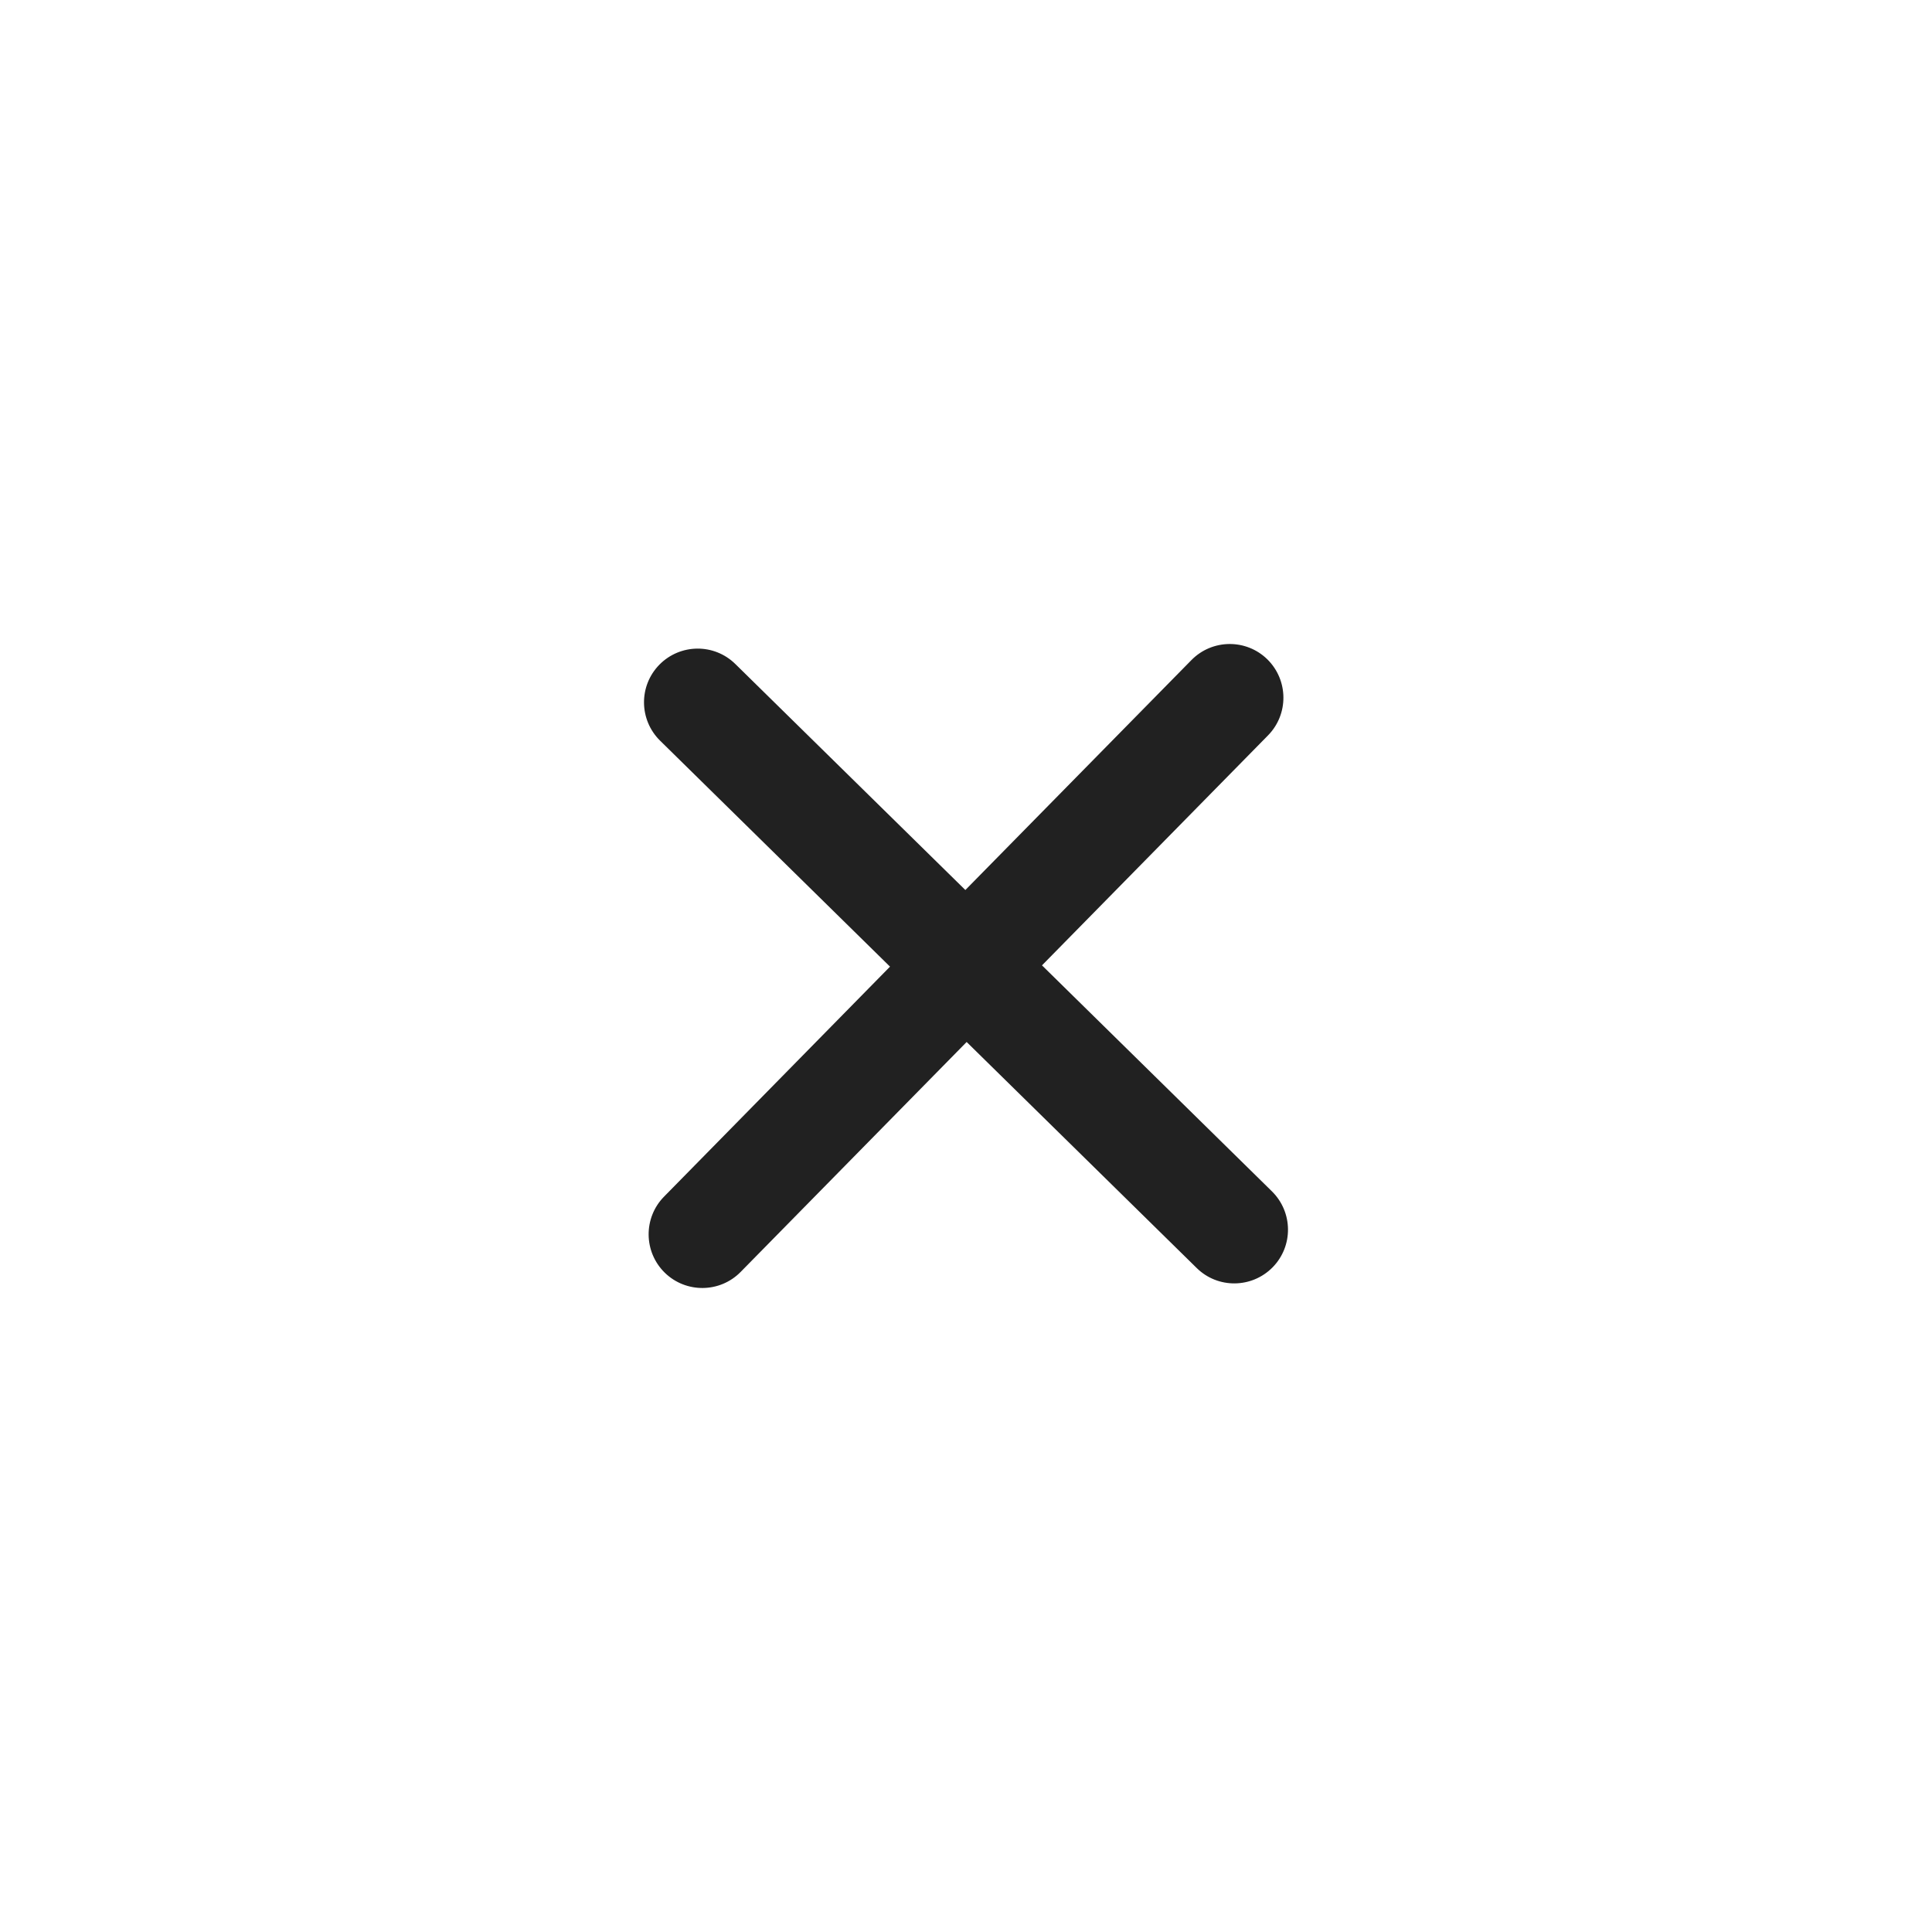
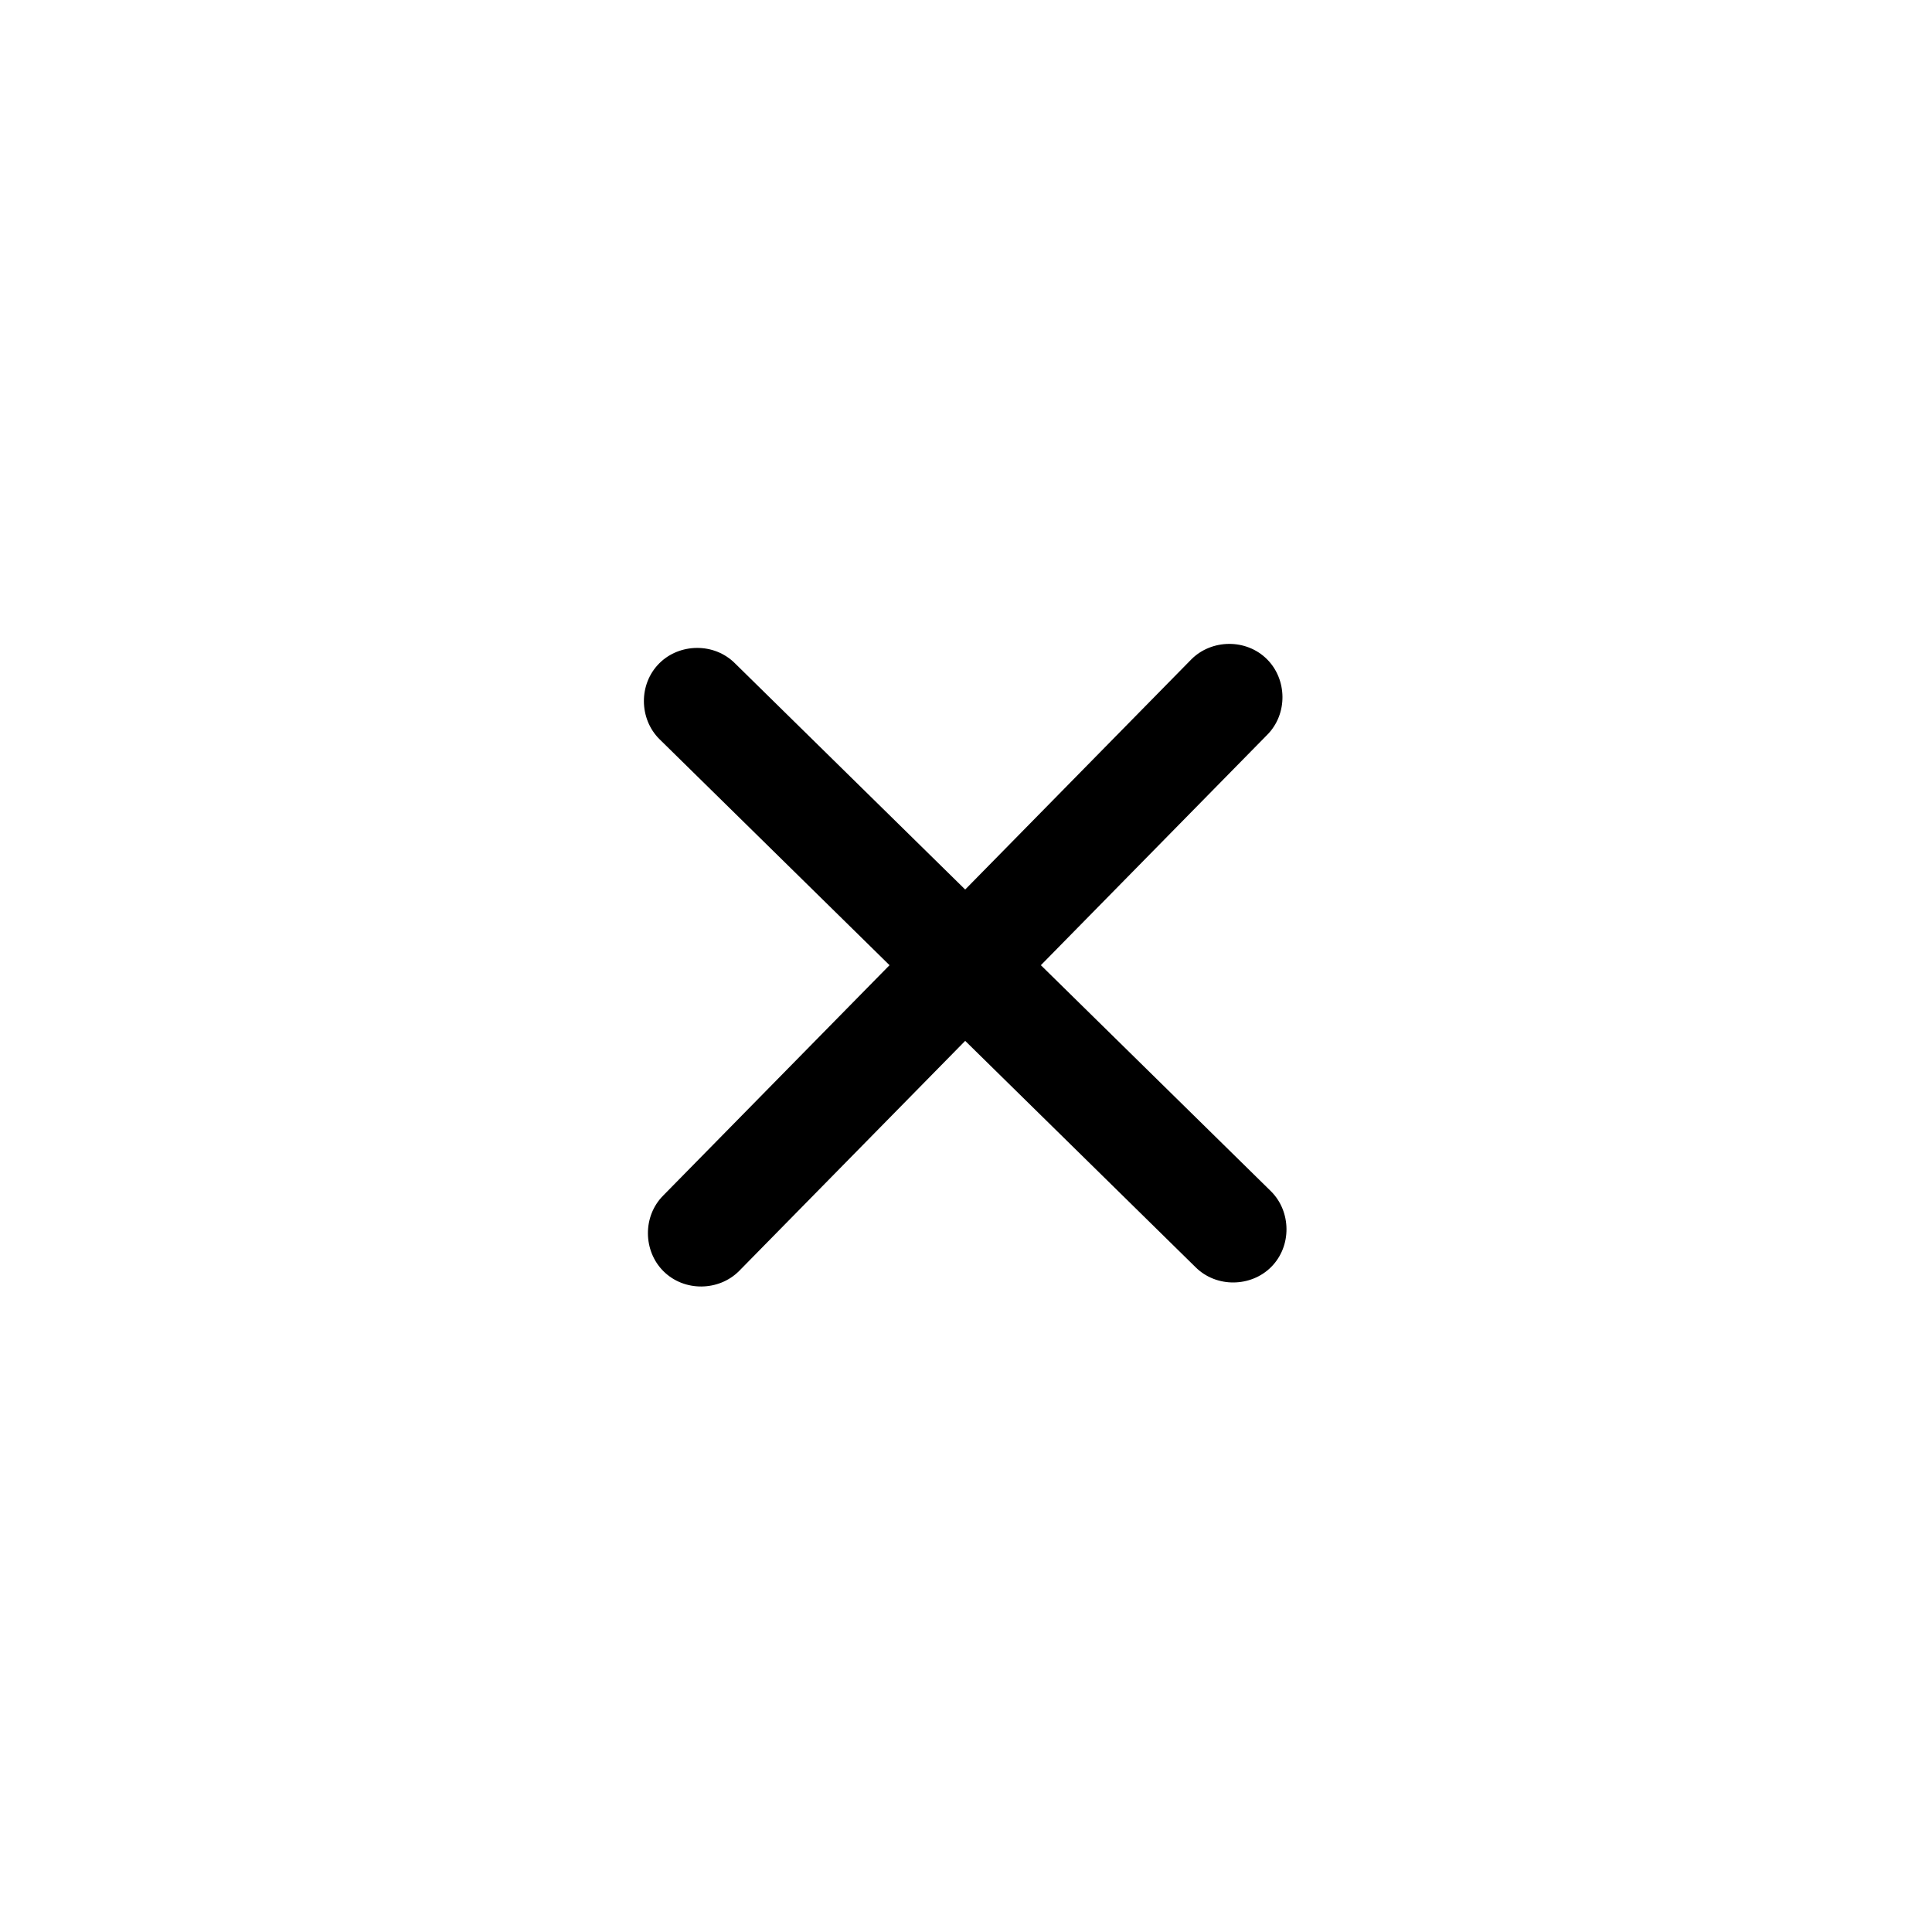
- <svg xmlns="http://www.w3.org/2000/svg" width="24" height="24" viewBox="0 0 24 24" fill="none">
-   <path fill-rule="evenodd" clip-rule="evenodd" d="M15.744 8.191C15.481 7.933 15.058 7.937 14.8 8.2L11.992 11.056L9.135 8.249C8.872 7.99 8.45 7.994 8.191 8.257C7.933 8.52 7.937 8.942 8.2 9.201L11.056 12.008L8.249 14.865C7.991 15.127 7.994 15.55 8.257 15.809C8.52 16.067 8.943 16.063 9.201 15.8L12.008 12.944L14.865 15.751C15.127 16.01 15.55 16.006 15.809 15.743C16.067 15.48 16.063 15.058 15.8 14.799L12.944 11.992L15.752 9.135C16.01 8.872 16.006 8.45 15.744 8.191Z" fill="#212121" />
+ <svg xmlns="http://www.w3.org/2000/svg" id="a" viewBox="0 0 24 24">
+   <path d="M15.74,8.19c-.26-.26-.69-.25-.94,0l-2.81,2.86-2.86-2.81c-.26-.26-.69-.25-.94,0-.26,.26-.25,.69,0,.94l2.86,2.81-2.81,2.86c-.26,.26-.25,.69,0,.94,.26,.26,.69,.25,.94,0l2.81-2.86,2.86,2.81c.26,.26,.69,.25,.94,0,.26-.26,.25-.69,0-.94l-2.86-2.81,2.81-2.86c.26-.26,.25-.69,0-.94Z" />
</svg>
